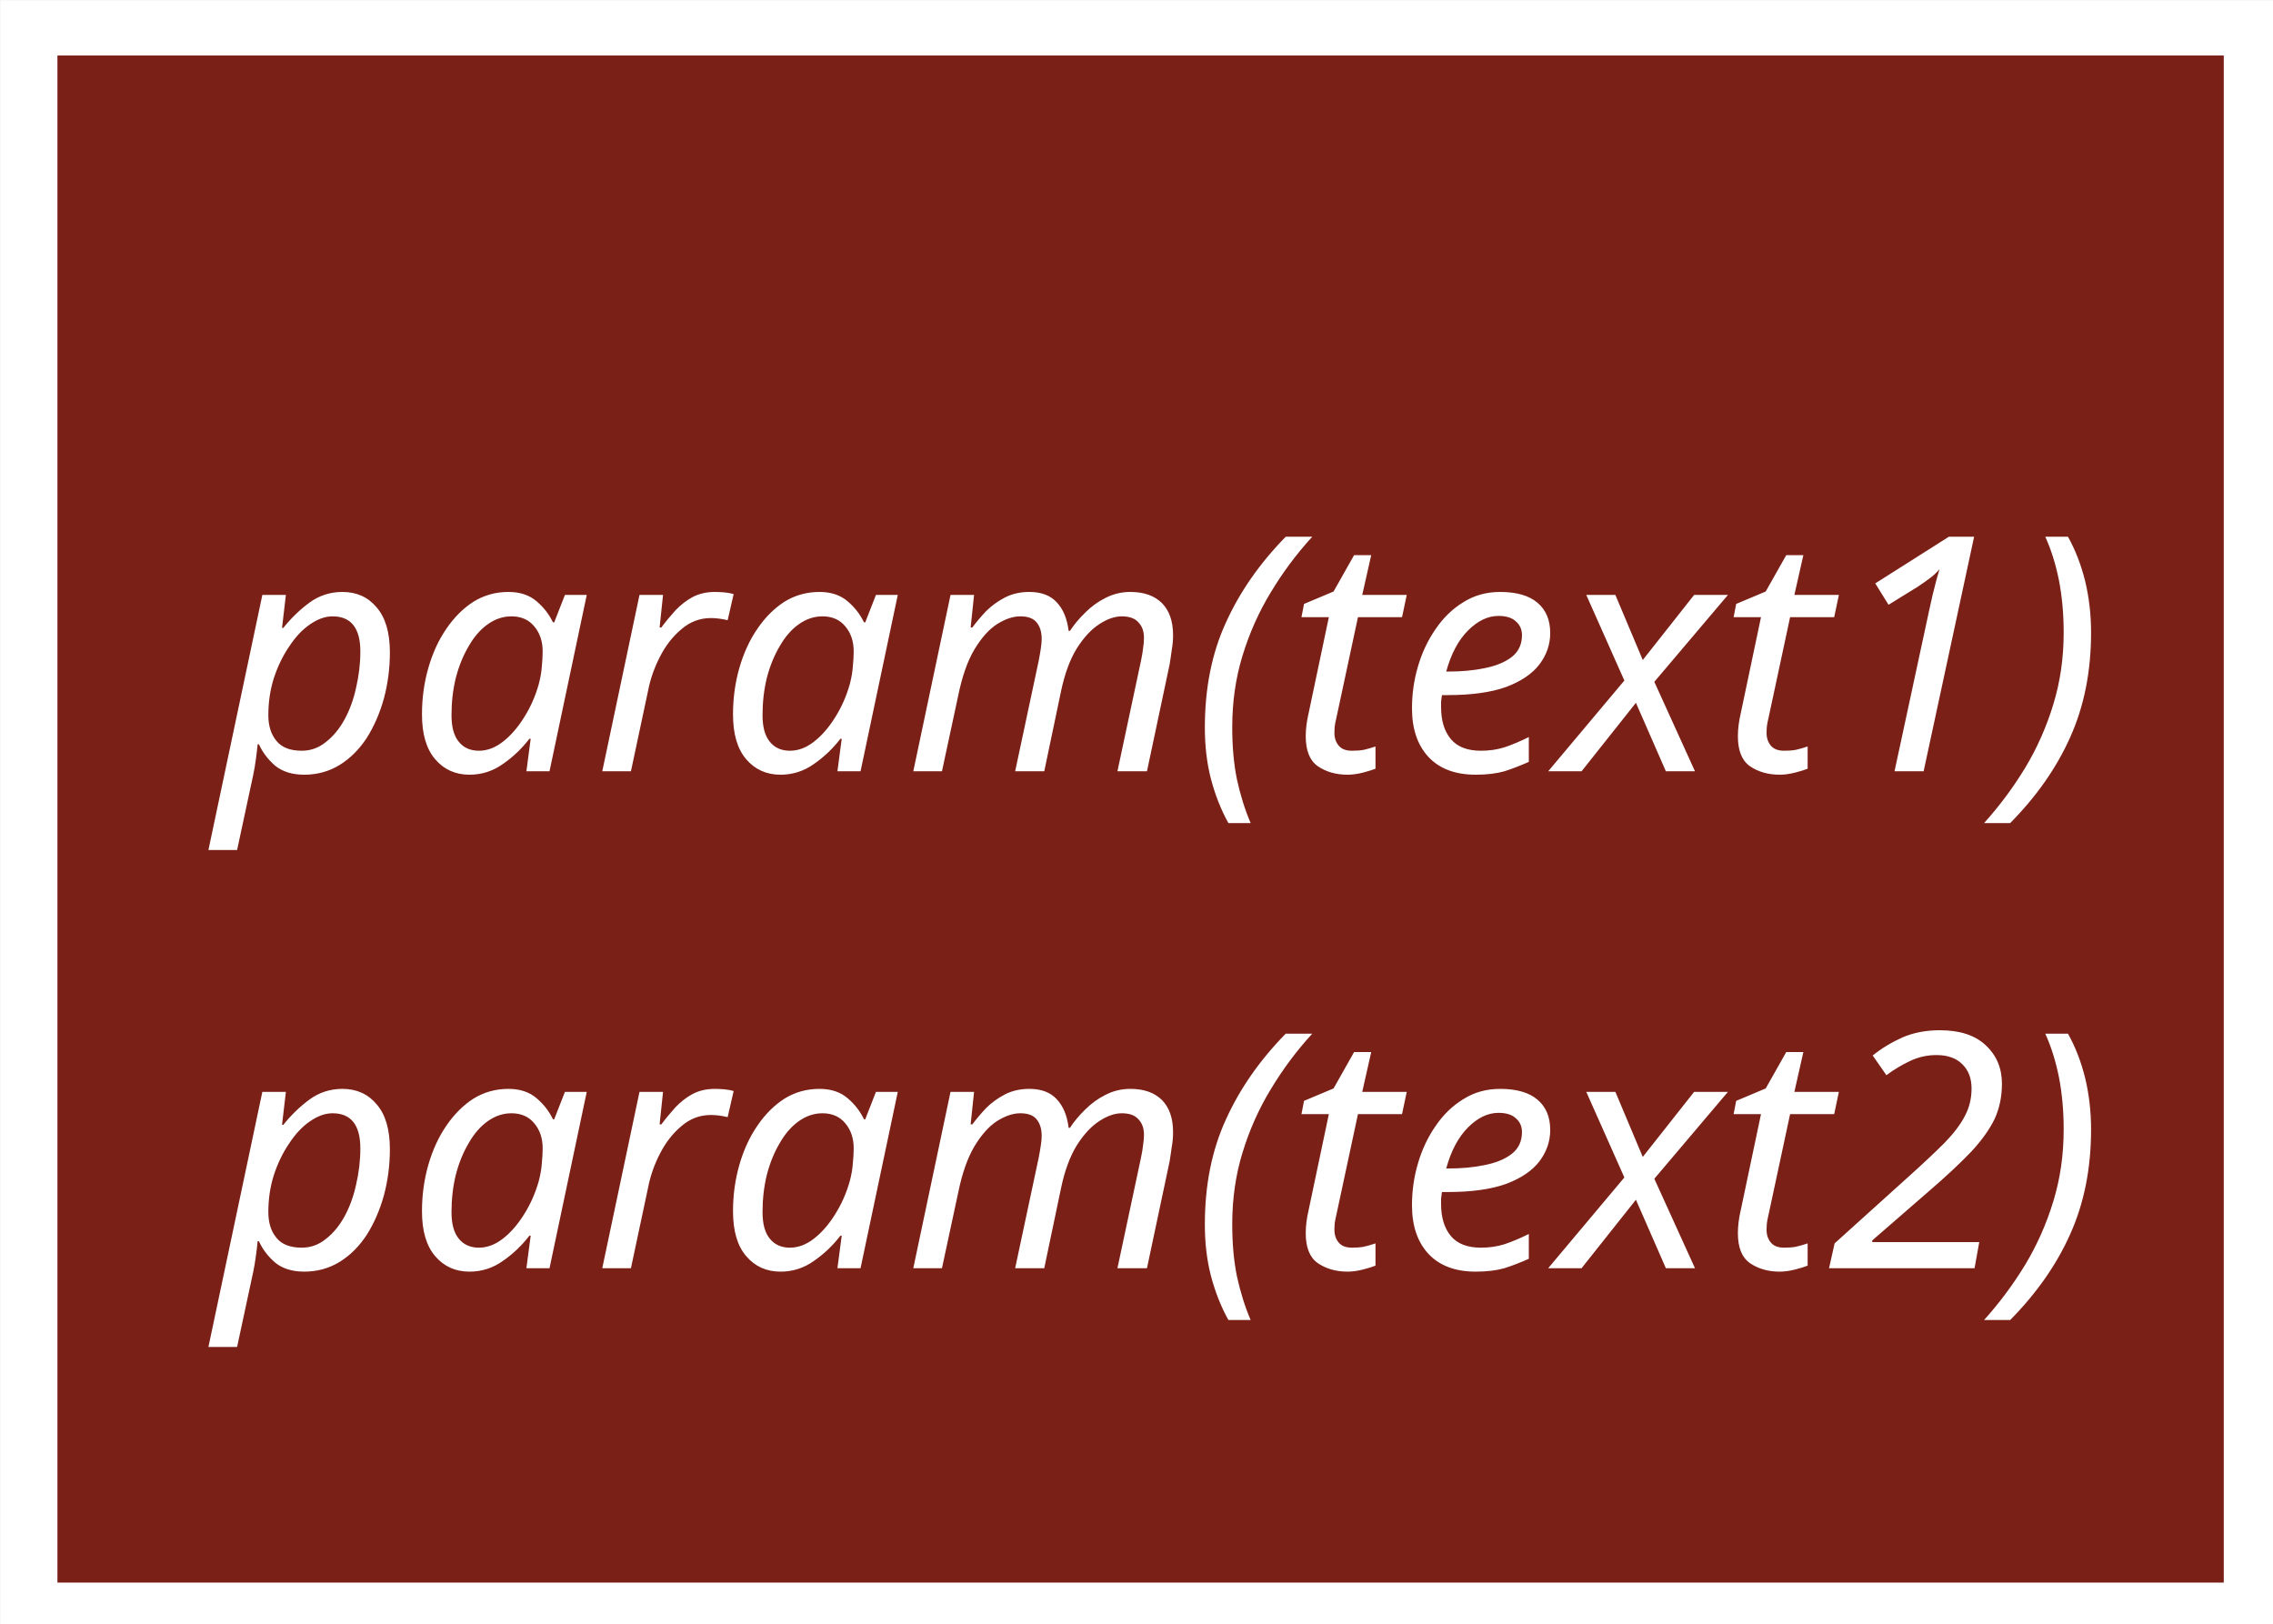
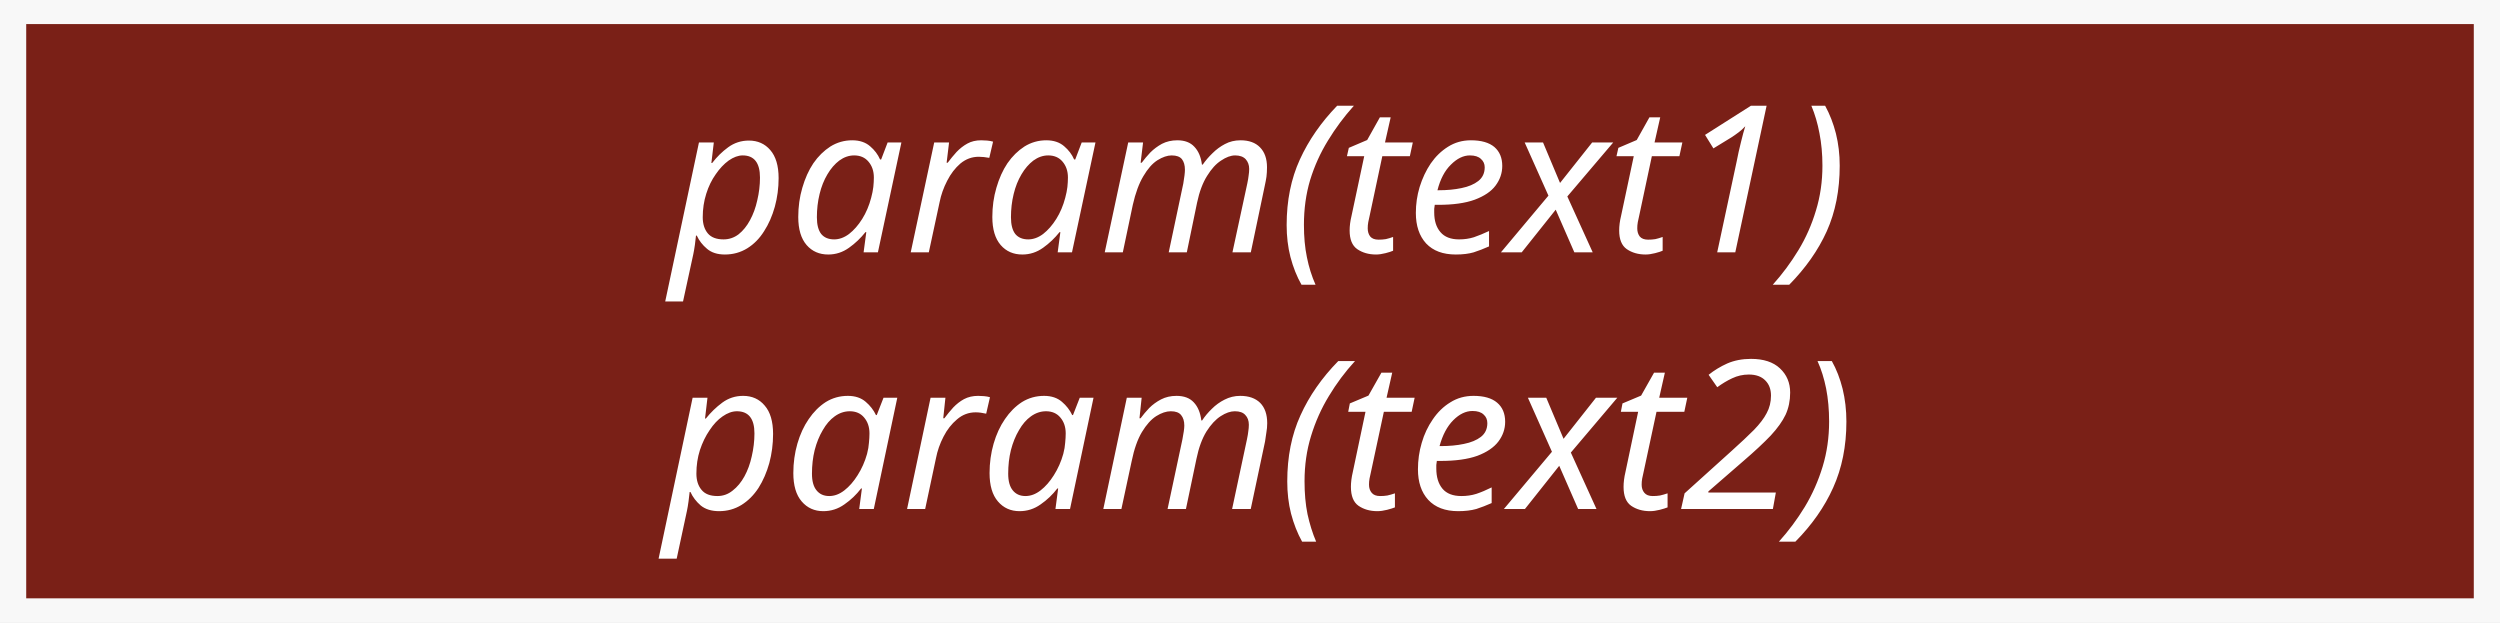
- <svg xmlns="http://www.w3.org/2000/svg" width="82.986" height="59.273" viewBox="0 0 82.986 59.273" version="1.1" xml:space="preserve" style="clip-rule:evenodd;fill-rule:evenodd" id="svg26288">
+ <svg xmlns="http://www.w3.org/2000/svg" width="144.667" height="36.017" viewBox="0 0 144.667 36.017" version="1.1" xml:space="preserve" style="clip-rule:evenodd;fill-rule:evenodd" id="svg26288">
  <defs id="defs26292" />
-   <rect style="fill:#ffffff;fill-opacity:1;stroke-width:1.599;paint-order:markers fill stroke" id="rect37005" width="83.082" height="59.382" x="0.015" y="0.013" />
-   <g id="svg_13" transform="matrix(0.171495,0,0,0.171495,-30.36353,-21.81193)">
-     <g id="svg_8" transform="matrix(0.981125,0,0,0.979665,8.77162,7.635776)">
-       <rect x="183.982" y="134.093" width="470.06" height="331.814" style="fill:#7a2017;fill-rule:nonzero" id="rect26281" />
+   <g id="g2032" transform="translate(44.71989,-63.6316)">
+     <g id="g932" transform="matrix(0.600277,0,0,0.5861067,-44.71989,63.6316)" style="clip-rule:evenodd;fill-rule:evenodd">
+       <rect style="fill:#f8f8f8;fill-opacity:1;stroke:none;stroke-width:2.35;stroke-opacity:1;paint-order:markers fill stroke" id="rect32430" width="241" height="61.451" x="0" y="0" />
+       <rect style="fill:#7a2017;fill-opacity:1;stroke-width:1.776;paint-order:markers fill stroke" id="rect11978" width="235.947" height="56.697" x="2.527" y="2.377" />
    </g>
+     <text xml:space="default" dominant-baseline="middle" text-anchor="middle" font-family="sans-serif" font-size="11.869px" id="svg_14-8" y="74.116" x="28.132" fill="#ffffff" style="clip-rule:evenodd;fill-rule:evenodd;stroke-width:0.17">
+       <tspan style="font-style:italic;font-variant:normal;font-weight:normal;font-stretch:normal;font-family:sans-serif;-inkscape-font-specification:'sans-serif Italic';stroke-width:0.17" id="tspan34346-0">param(text1)</tspan>
+     </text>
+     <text xml:space="default" dominant-baseline="middle" text-anchor="middle" font-family="sans-serif" font-size="12.005px" id="svg_14-6-5" y="88.923" x="28.138" fill="#ffffff" style="clip-rule:evenodd;fill-rule:evenodd;stroke-width:0.171">
+       <tspan style="font-style:italic;font-variant:normal;font-weight:normal;font-stretch:normal;font-family:sans-serif;-inkscape-font-specification:'sans-serif Italic'" id="tspan34346-6-7">param(text2)</tspan>
+     </text>
  </g>
-   <text xml:space="default" dominant-baseline="middle" text-anchor="middle" font-family="sans-serif" font-size="12.005px" id="svg_14" y="23.993" x="42.358" fill="#ffffff" style="stroke-width:0.171">
-     <tspan style="font-style:italic;font-variant:normal;font-weight:normal;font-stretch:normal;font-family:sans-serif;-inkscape-font-specification:'sans-serif Italic'" id="tspan34346">param(text1)</tspan>
-   </text>
-   <text xml:space="default" dominant-baseline="middle" text-anchor="middle" font-family="sans-serif" font-size="12.005px" id="svg_14-6" y="42.131" x="42.358" fill="#ffffff" style="clip-rule:evenodd;fill-rule:evenodd;stroke-width:0.171">
-     <tspan style="font-style:italic;font-variant:normal;font-weight:normal;font-stretch:normal;font-family:sans-serif;-inkscape-font-specification:'sans-serif Italic'" id="tspan34346-6">param(text2)</tspan>
-   </text>
</svg>
